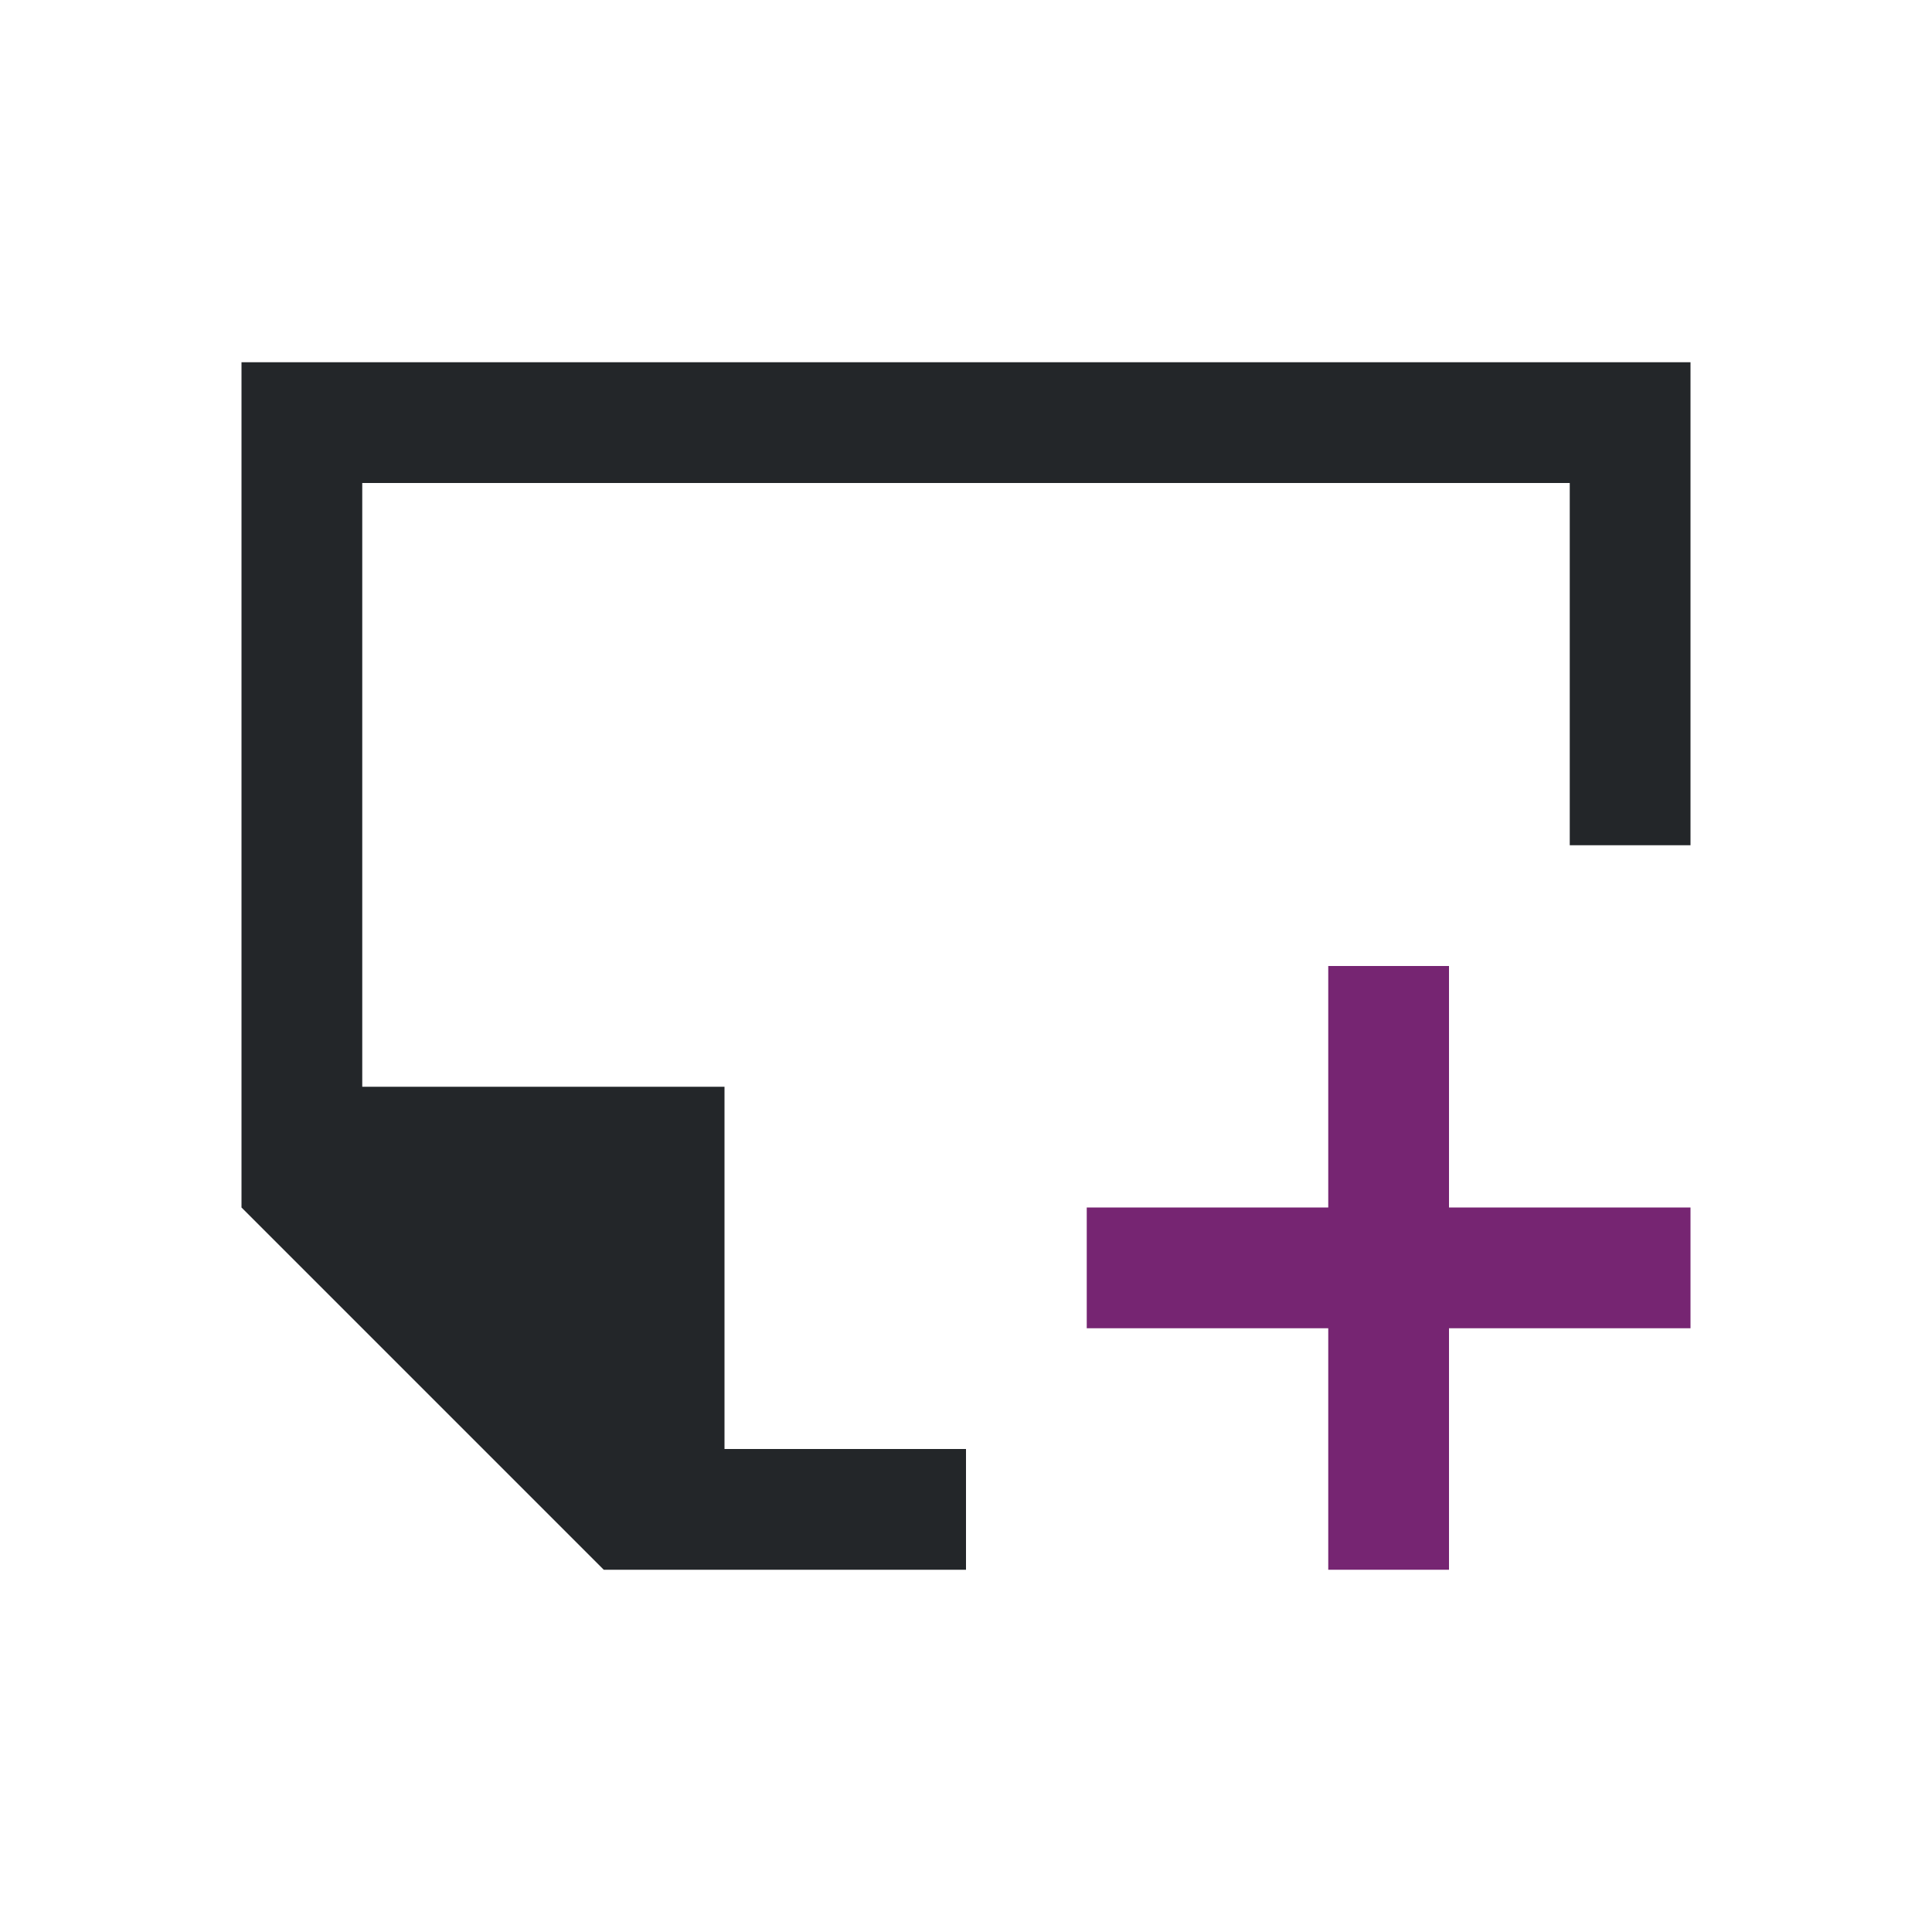
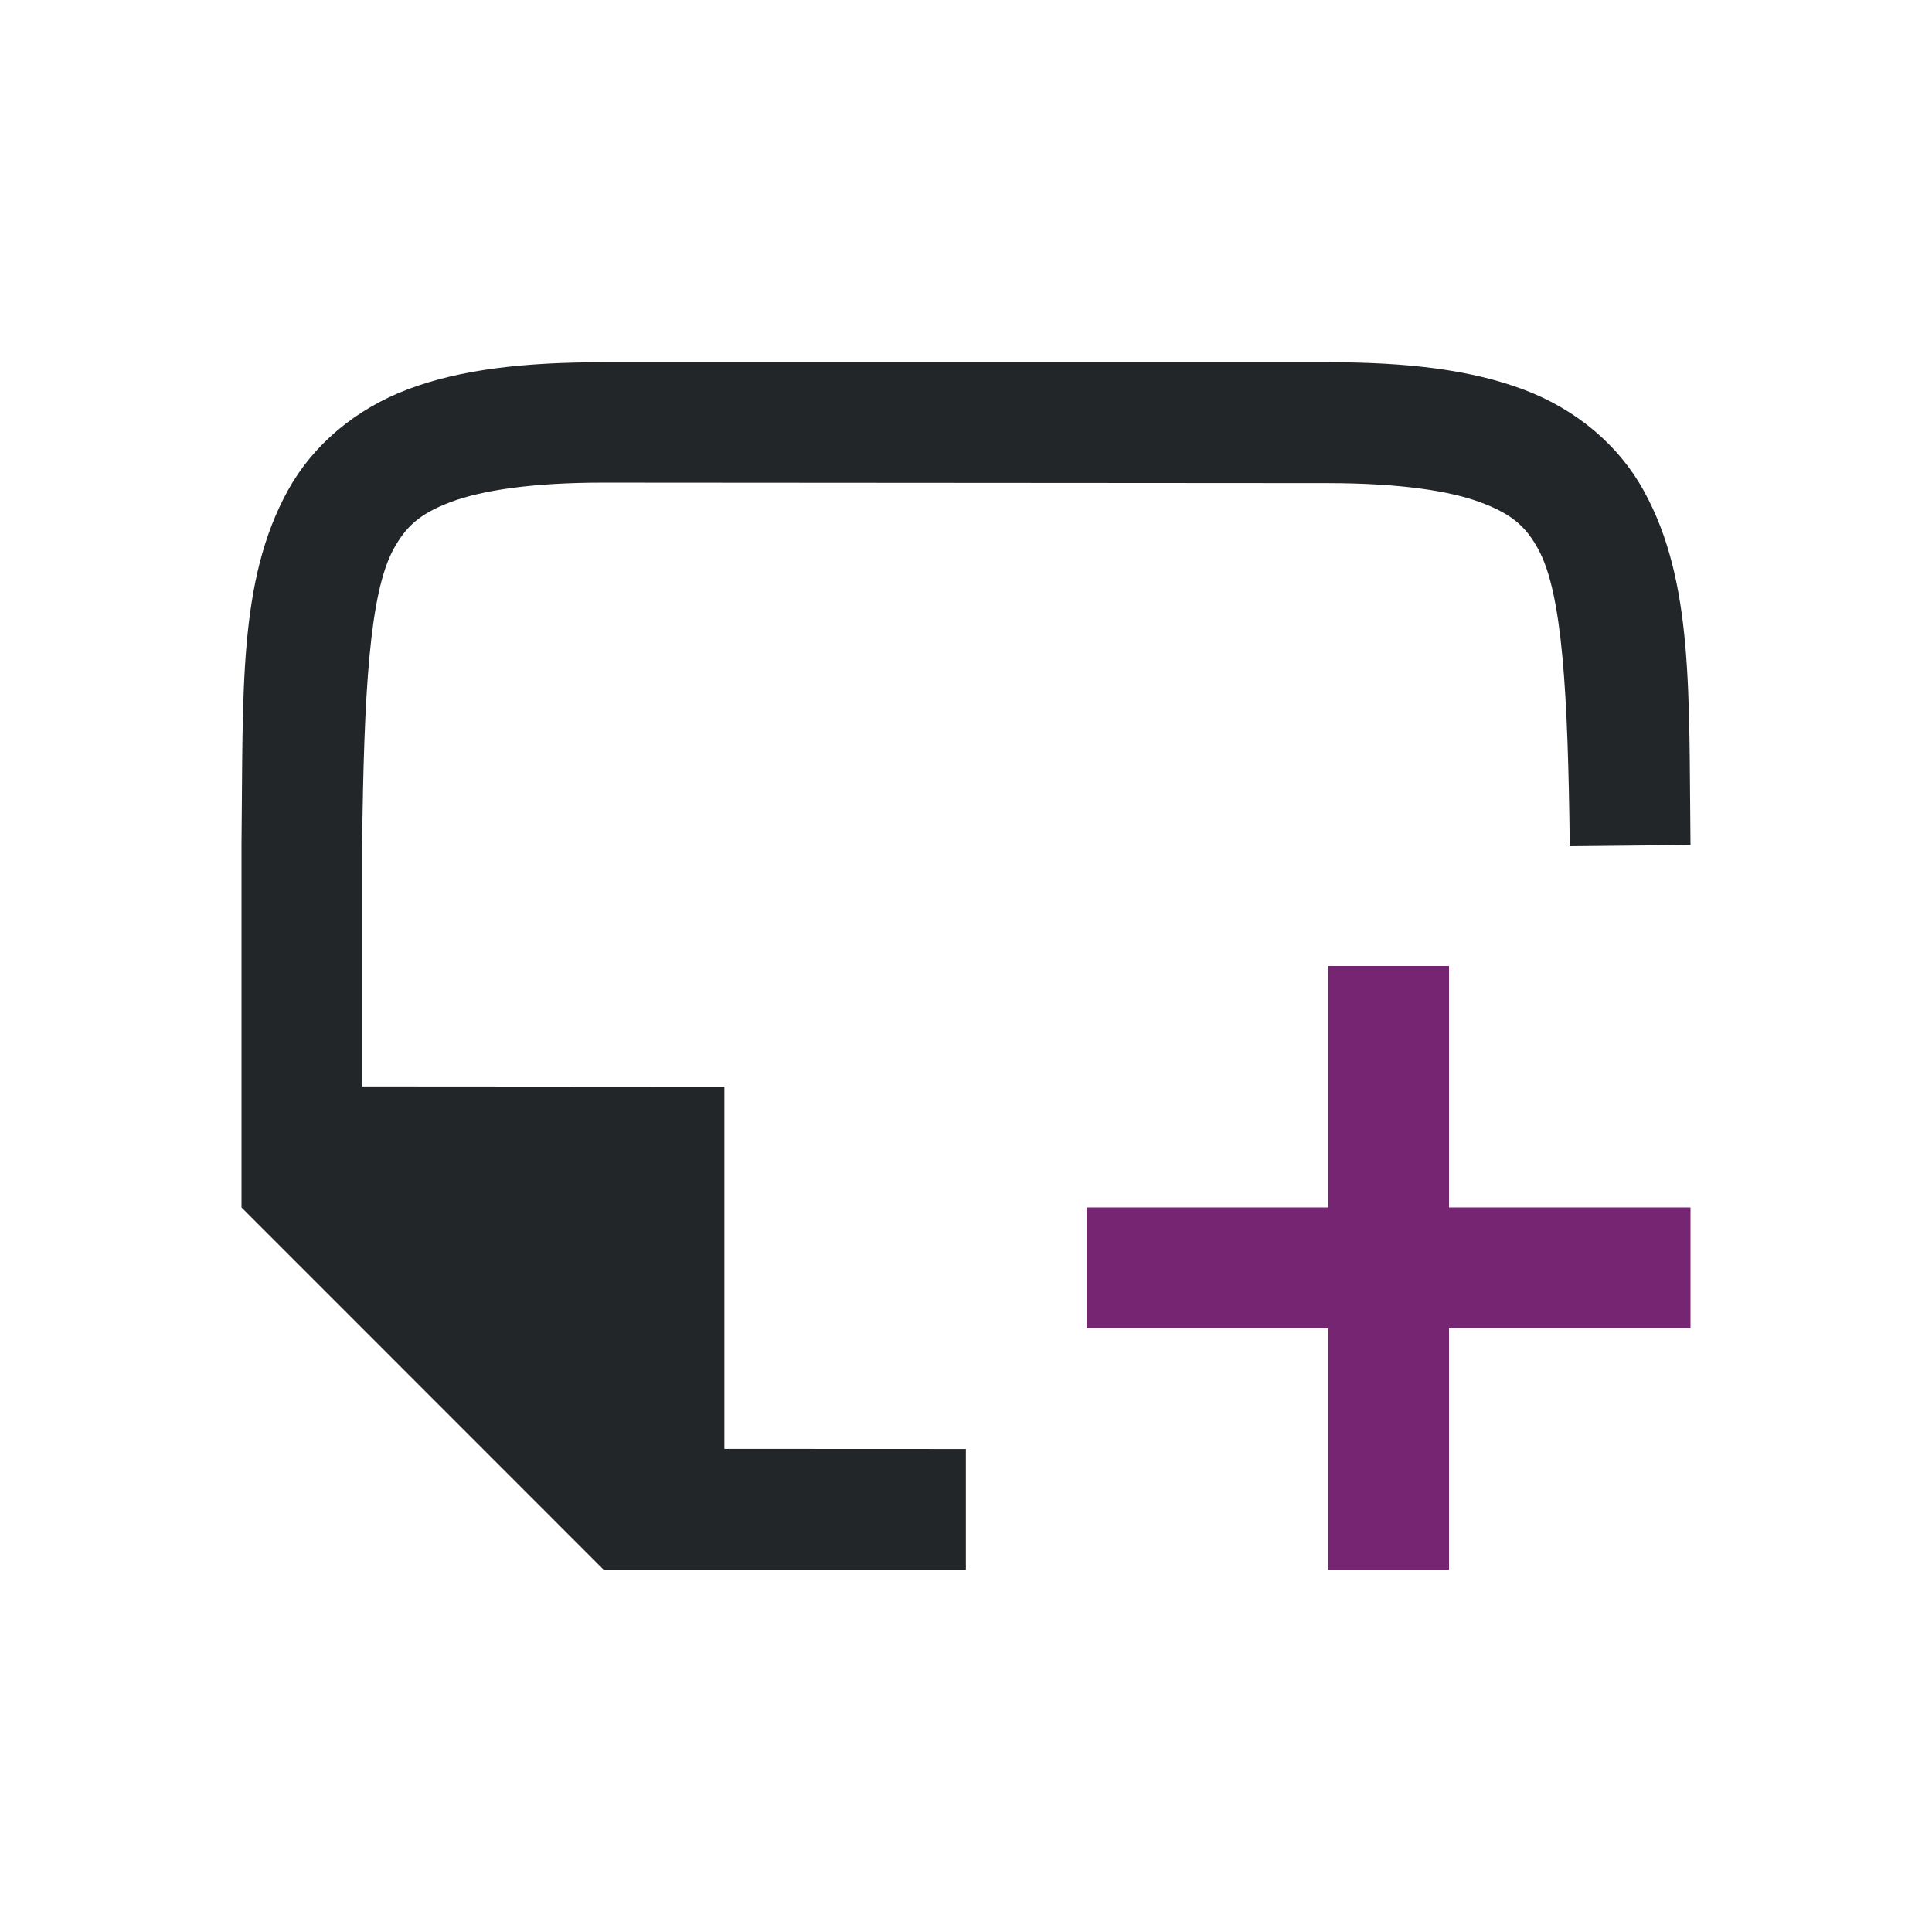
- <svg xmlns="http://www.w3.org/2000/svg" viewBox="0 0 16 16">
-   <path d="m11 8v2h-2v1h2v2h1v-2h2v-1h-2v-2z" fill="#762572" />
-   <path d="m2 3v7l3 3h3v-1h-2v-3h-3v-5h10v3h1v-4z" fill="#232629" />
+ <svg xmlns="http://www.w3.org/2000/svg" viewBox="0 0 16 16" version="1.1" id="svg6">
+   <defs id="defs10" />
+   <path d="m11 8v2h-2v1h2v2h1v-2h2v-1h-2v-2z" fill="#762572" id="path2" />
+   <path d="m 13,7.008 v -0.006 C 12.985,5.743 12.94,4.912 12.738,4.546 12.637,4.363 12.525,4.259 12.266,4.162 12.006,4.064 11.592,4.002 11,4.001 l -6,-0.004 c -0.592,-3.9e-4 -1.006,0.063 -1.266,0.16 -0.26,0.098 -0.371,0.203 -0.473,0.387 -0.202,0.366 -0.247,1.195 -0.262,2.453 v 4.5e-4 2 l 3,0.002 v 3 l 2,8.88e-4 V 13 h -3 L 2,10 V 6.996 6.992 c 0.015,-1.258 -0.031,-2.179 0.385,-2.932 0.208,-0.376 0.559,-0.673 0.998,-0.838 C 3.821,3.058 4.342,3 5,3 H 11 c 0.658,0 1.179,0.062 1.617,0.226 0.439,0.165 0.789,0.462 0.996,0.838 0.415,0.753 0.372,1.674 0.387,2.932 v 0.002 z" id="path2732-8-9-4" style="color:#000000;font-style:normal;font-variant:normal;font-weight:normal;font-stretch:normal;font-size:medium;line-height:normal;font-family:sans-serif;font-variant-ligatures:normal;font-variant-position:normal;font-variant-caps:normal;font-variant-numeric:normal;font-variant-alternates:normal;font-feature-settings:normal;text-indent:0;text-align:start;text-decoration:none;text-decoration-line:none;text-decoration-style:solid;text-decoration-color:#000000;letter-spacing:normal;word-spacing:normal;text-transform:none;writing-mode:lr-tb;direction:ltr;text-orientation:mixed;dominant-baseline:auto;baseline-shift:baseline;text-anchor:start;white-space:normal;shape-padding:0;clip-rule:nonzero;display:inline;overflow:visible;visibility:visible;opacity:1;isolation:auto;mix-blend-mode:normal;color-interpolation:sRGB;color-interpolation-filters:linearRGB;solid-color:#000000;solid-opacity:1;vector-effect:none;fill:#232629;fill-opacity:1;fill-rule:nonzero;stroke:none;stroke-width:1;stroke-linecap:butt;stroke-linejoin:miter;stroke-miterlimit:4;stroke-dasharray:none;stroke-dashoffset:0;stroke-opacity:1;marker:none;color-rendering:auto;image-rendering:auto;shape-rendering:auto;text-rendering:auto;enable-background:accumulate" />
</svg>
